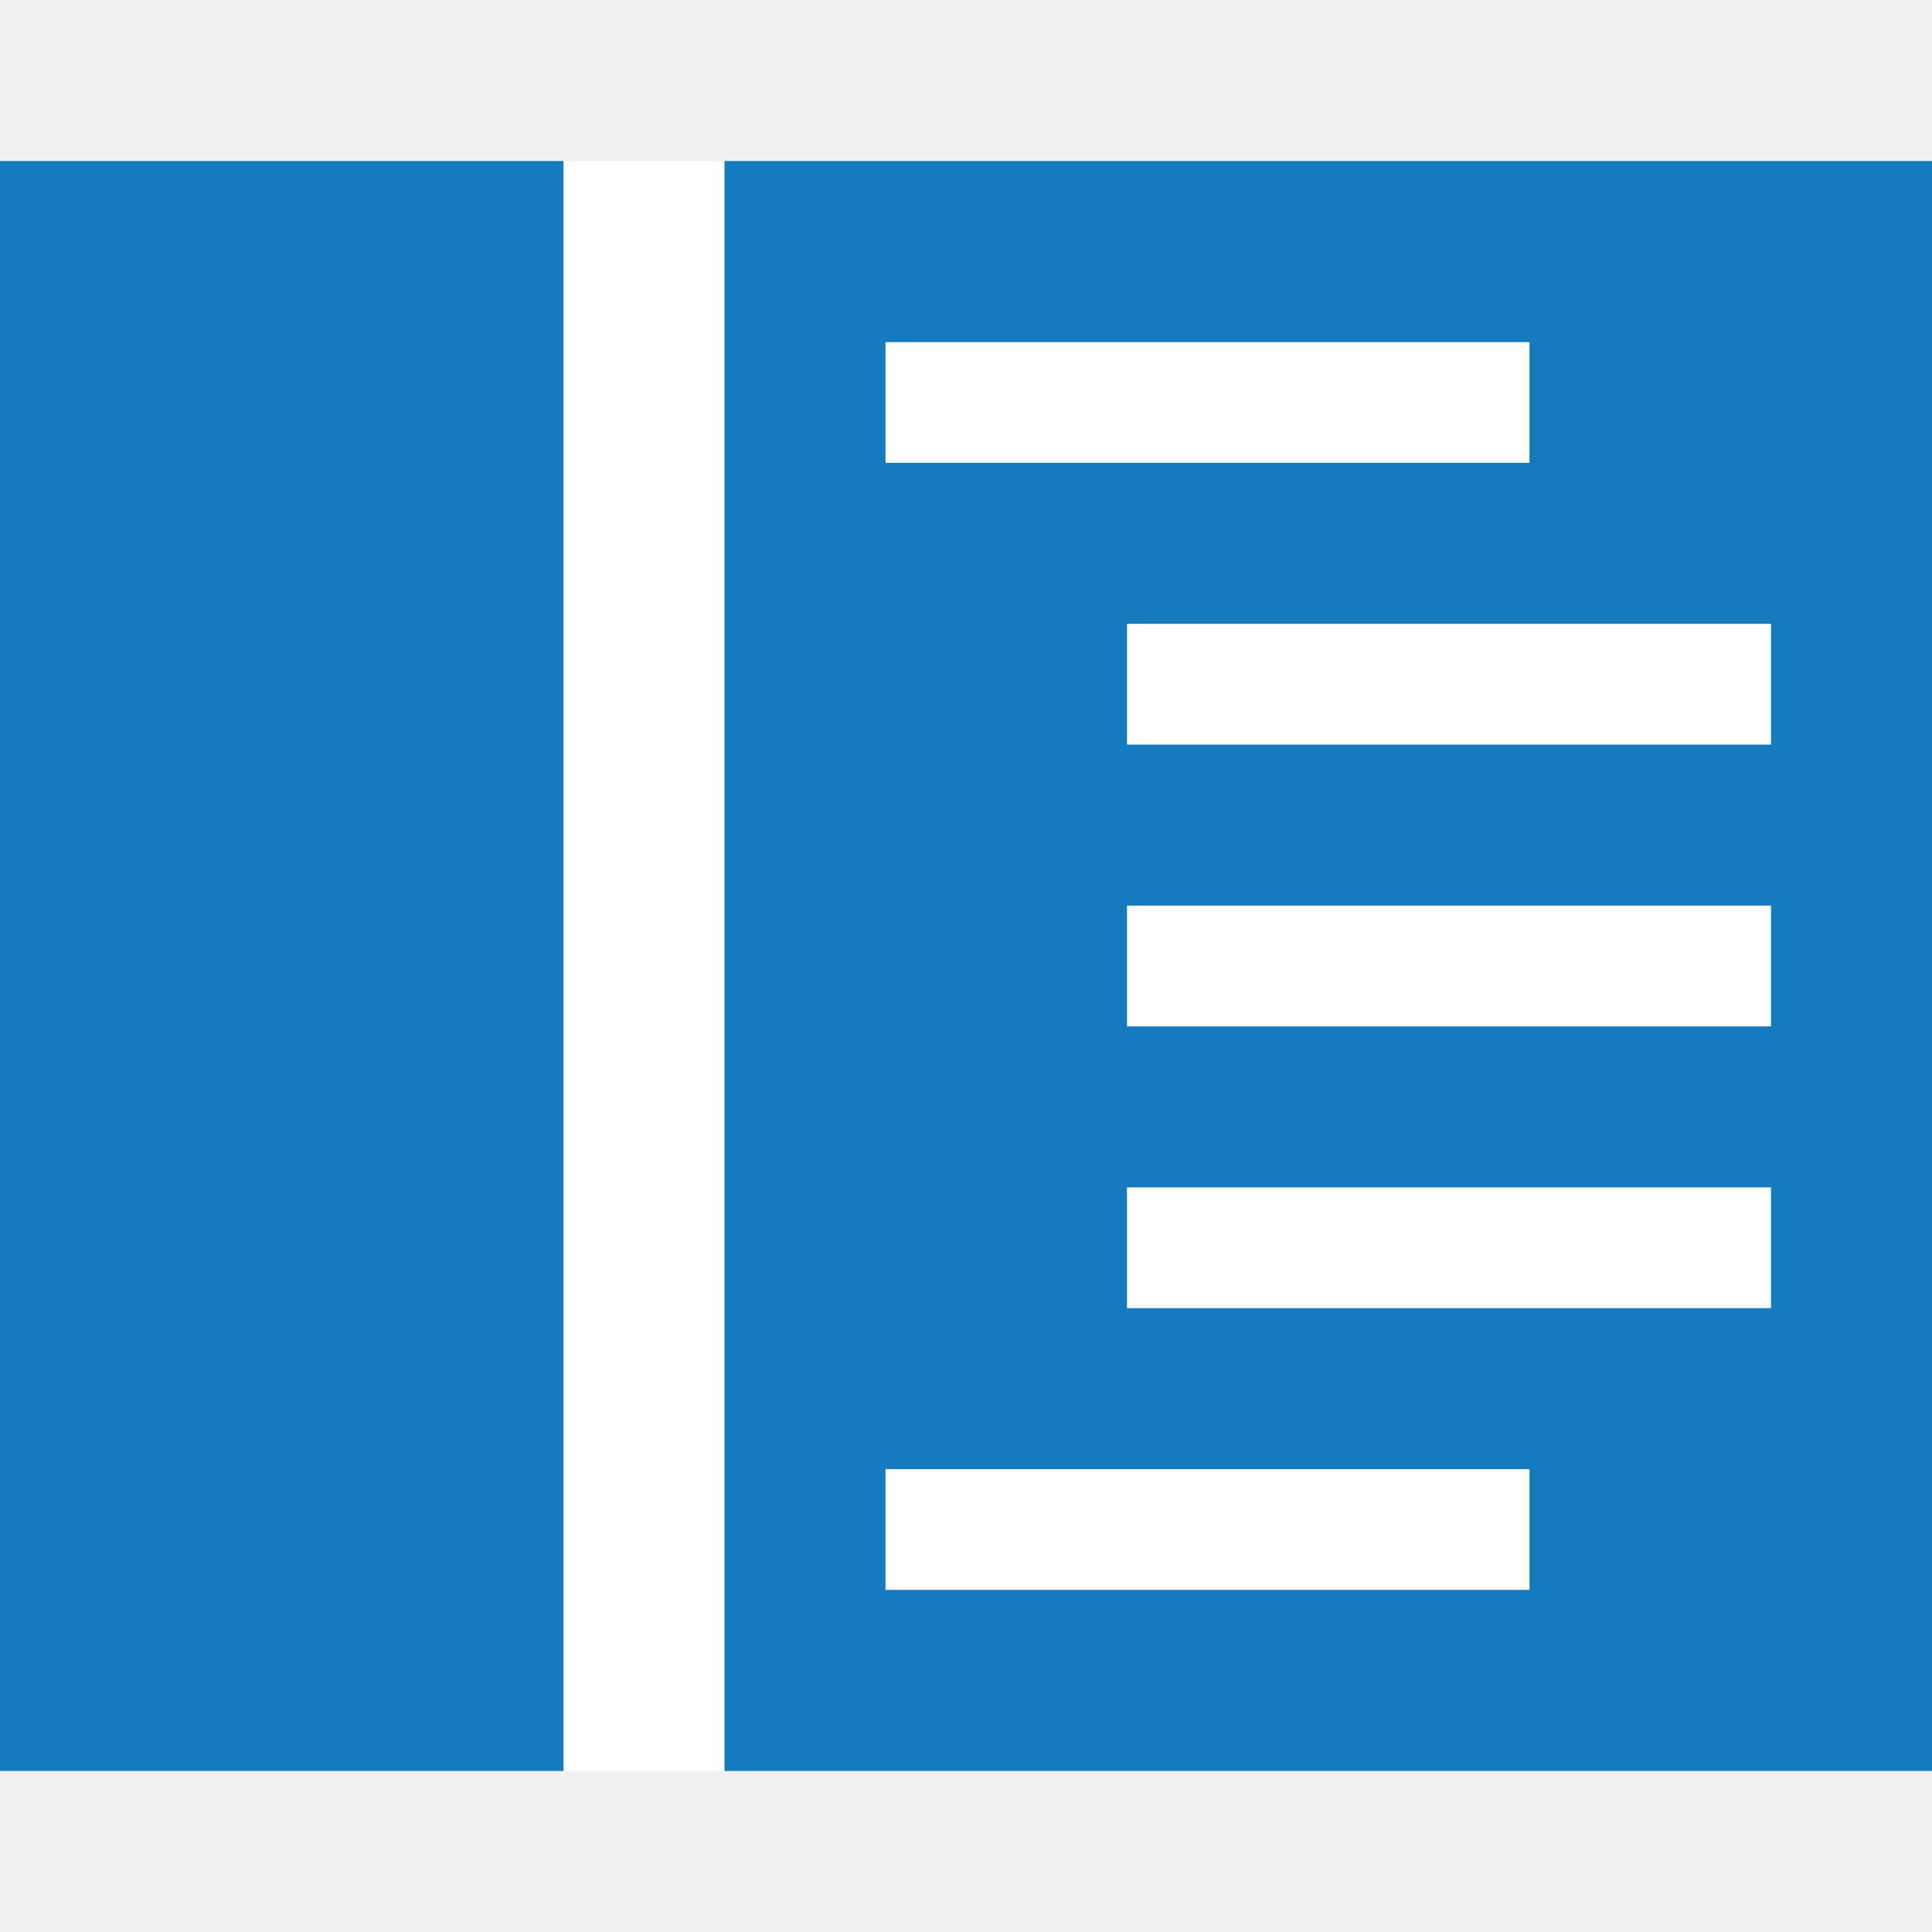
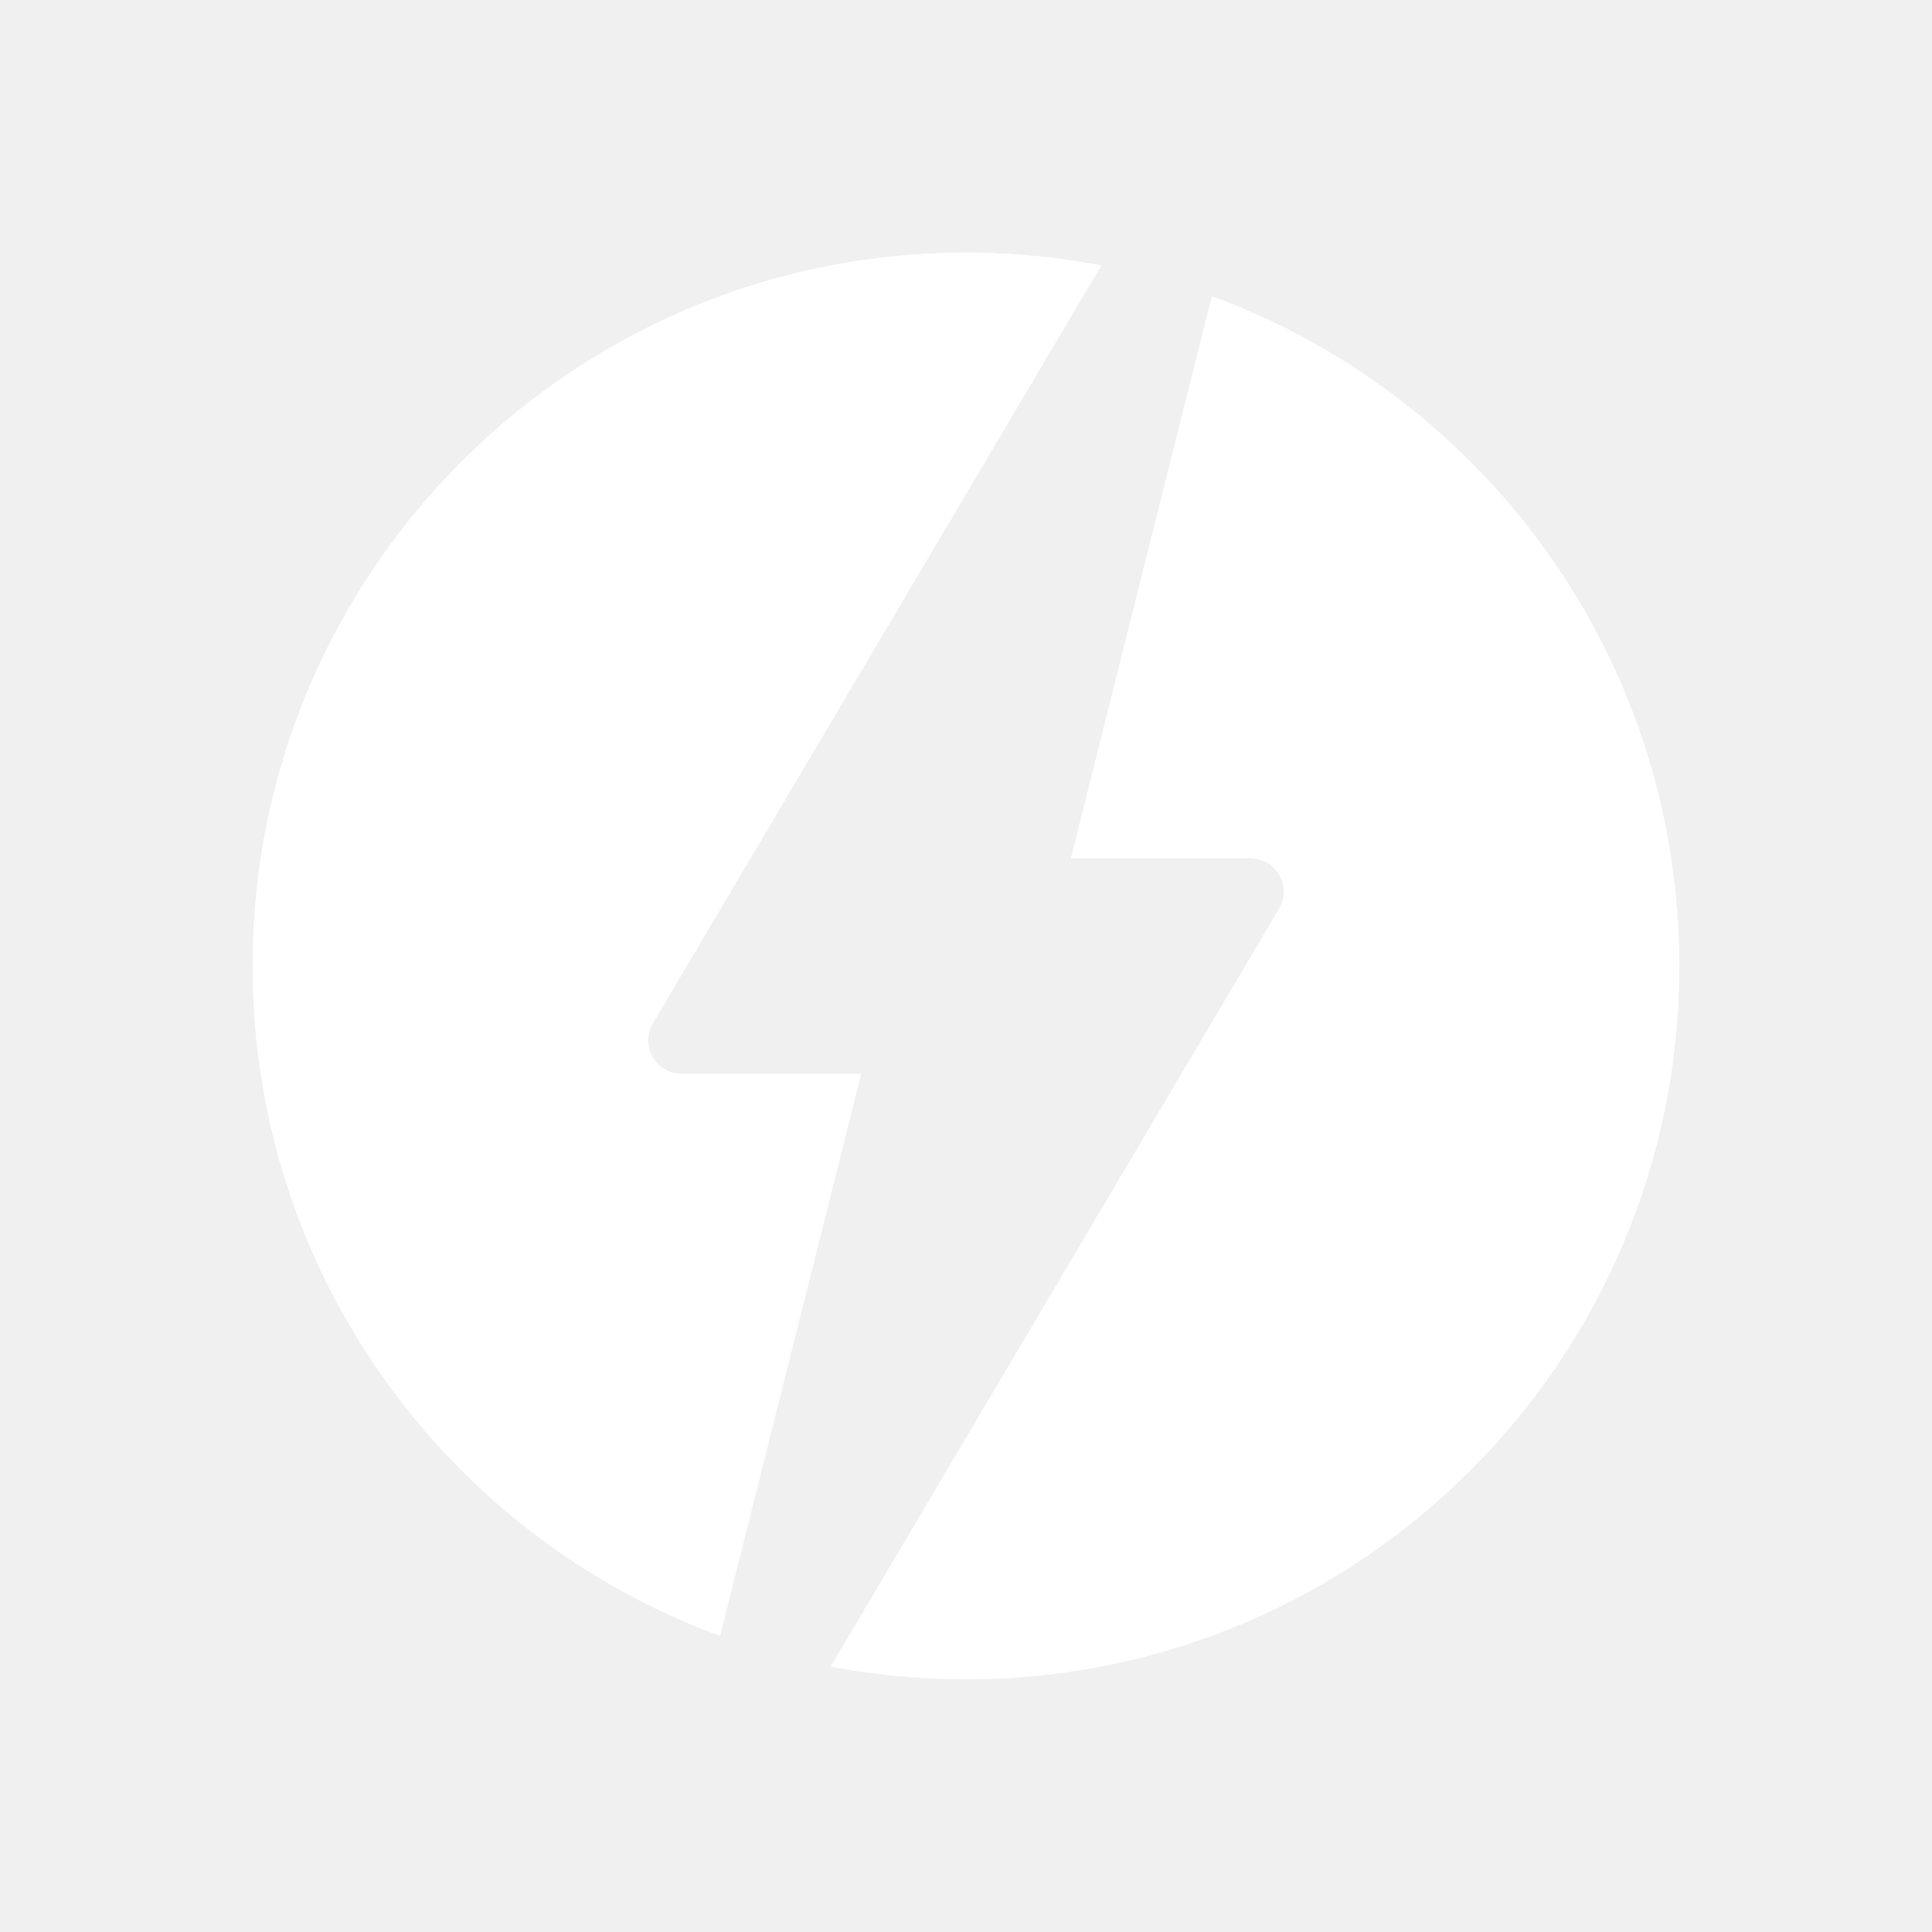
- <svg xmlns="http://www.w3.org/2000/svg" id="Layer_1" viewBox="0 0 1024 1024">
-   <style>.st0{fill:#f6f6f6;fill-opacity:0}.st1{fill:#fff}.st2{fill:#167abf}</style>
-   <path class="st0" d="M1024 1024H0V0h1024v1024z" />
-   <path class="st1" d="M1024 85.333v853.333H0V85.333h1024z" />
-   <path class="st2" d="M0 85.333h298.667v853.333H0V85.333zm1024 0v853.333H384V85.333h640zm-554.667 160h341.333v-64H469.333v64zm341.334 533.334H469.333v64h341.333l.001-64zm128-149.334H597.333v64h341.333l.001-64zm0-149.333H597.333v64h341.333l.001-64zm0-149.333H597.333v64h341.333l.001-64z" />
+ <svg xmlns="http://www.w3.org/2000/svg" viewBox="0 0 260 260" fill="none">
+   <defs>
+     <clipPath id="voltL">
+       <path d="M170.9 -10 L163.92 18 L91.74 140 L121.66 140 L96.08 242 L89.1 270 L-10 270 L-10 -10 Z" />
+     </clipPath>
+     <mask id="voltCut">
+       <rect width="260" height="260" fill="#ffffff" />
+       <path d="M163.92 18 L91.74 140 L121.66 140 L96.08 242 L168.26 120 L138.34 120 Z" fill="#000000" stroke="#000000" stroke-width="9" stroke-linejoin="round" stroke-linecap="round" />
+     </mask>
+   </defs>
+   <g mask="url(#voltCut)">
+     <circle cx="130" cy="130" r="96" fill="#ffffff" />
+     <circle cx="130" cy="130" r="96" fill="#ffffff" fill-opacity="0.82" clip-path="url(#voltL)" />
+   </g>
</svg>
